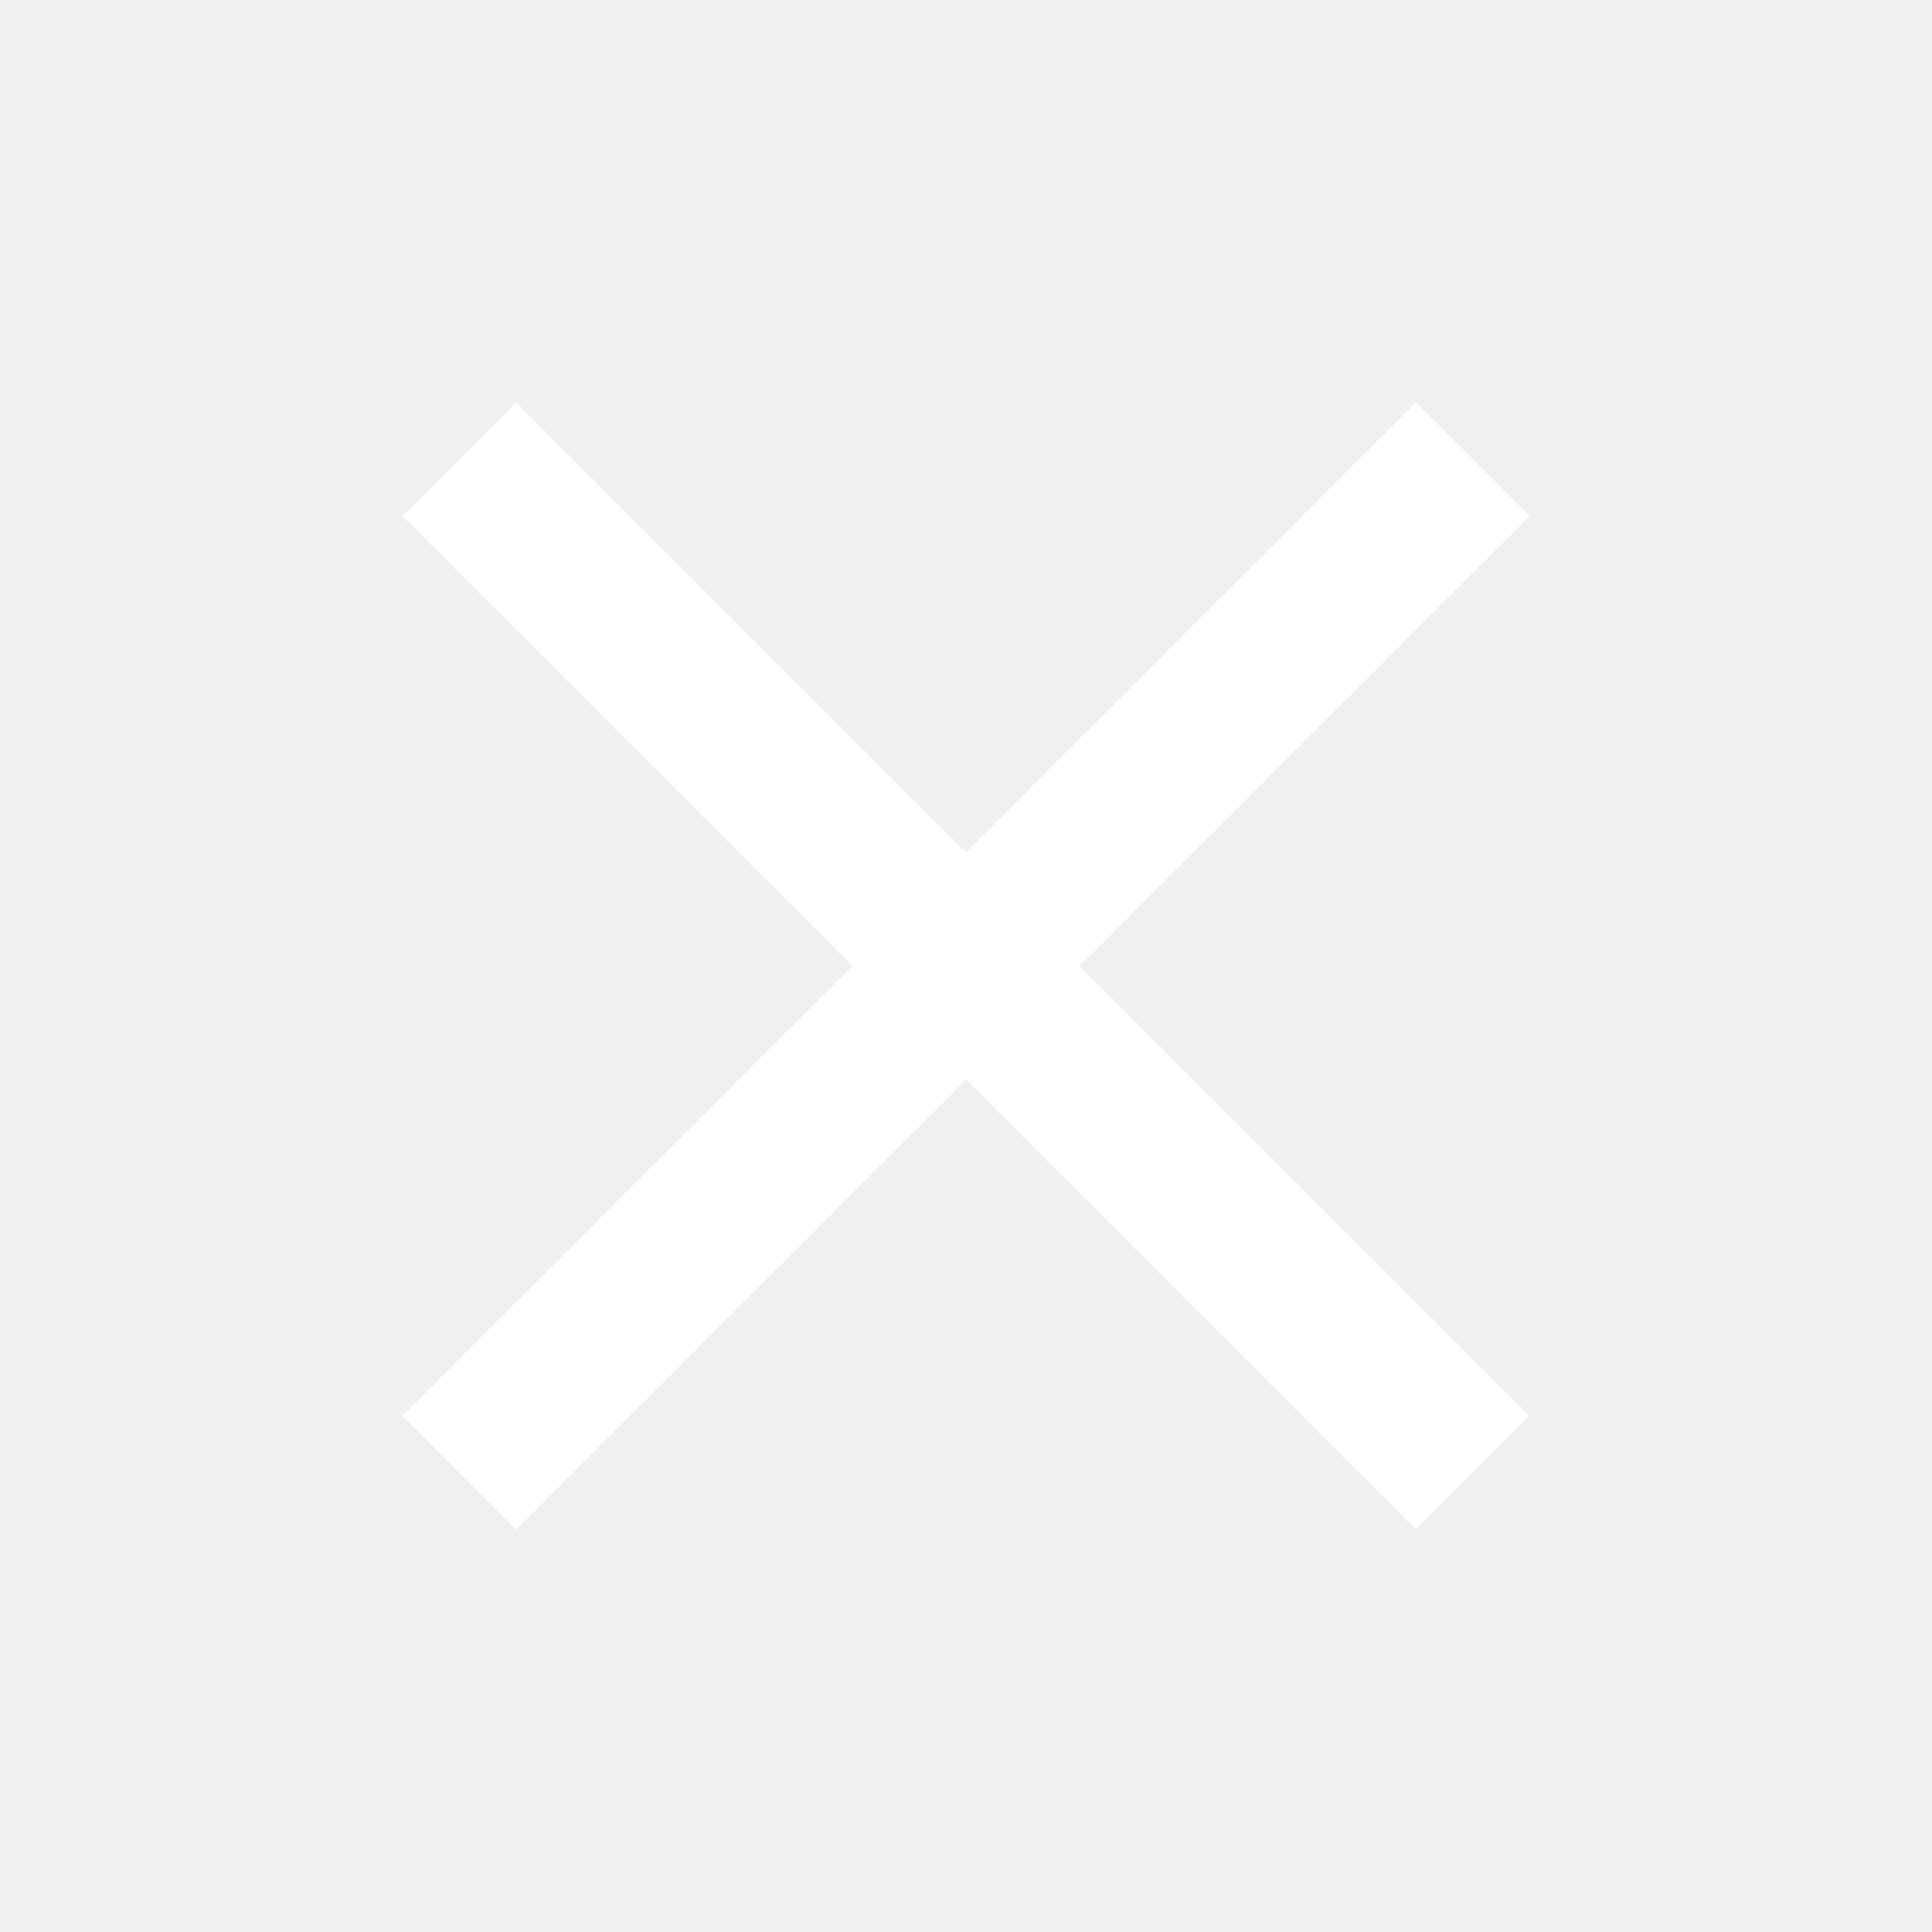
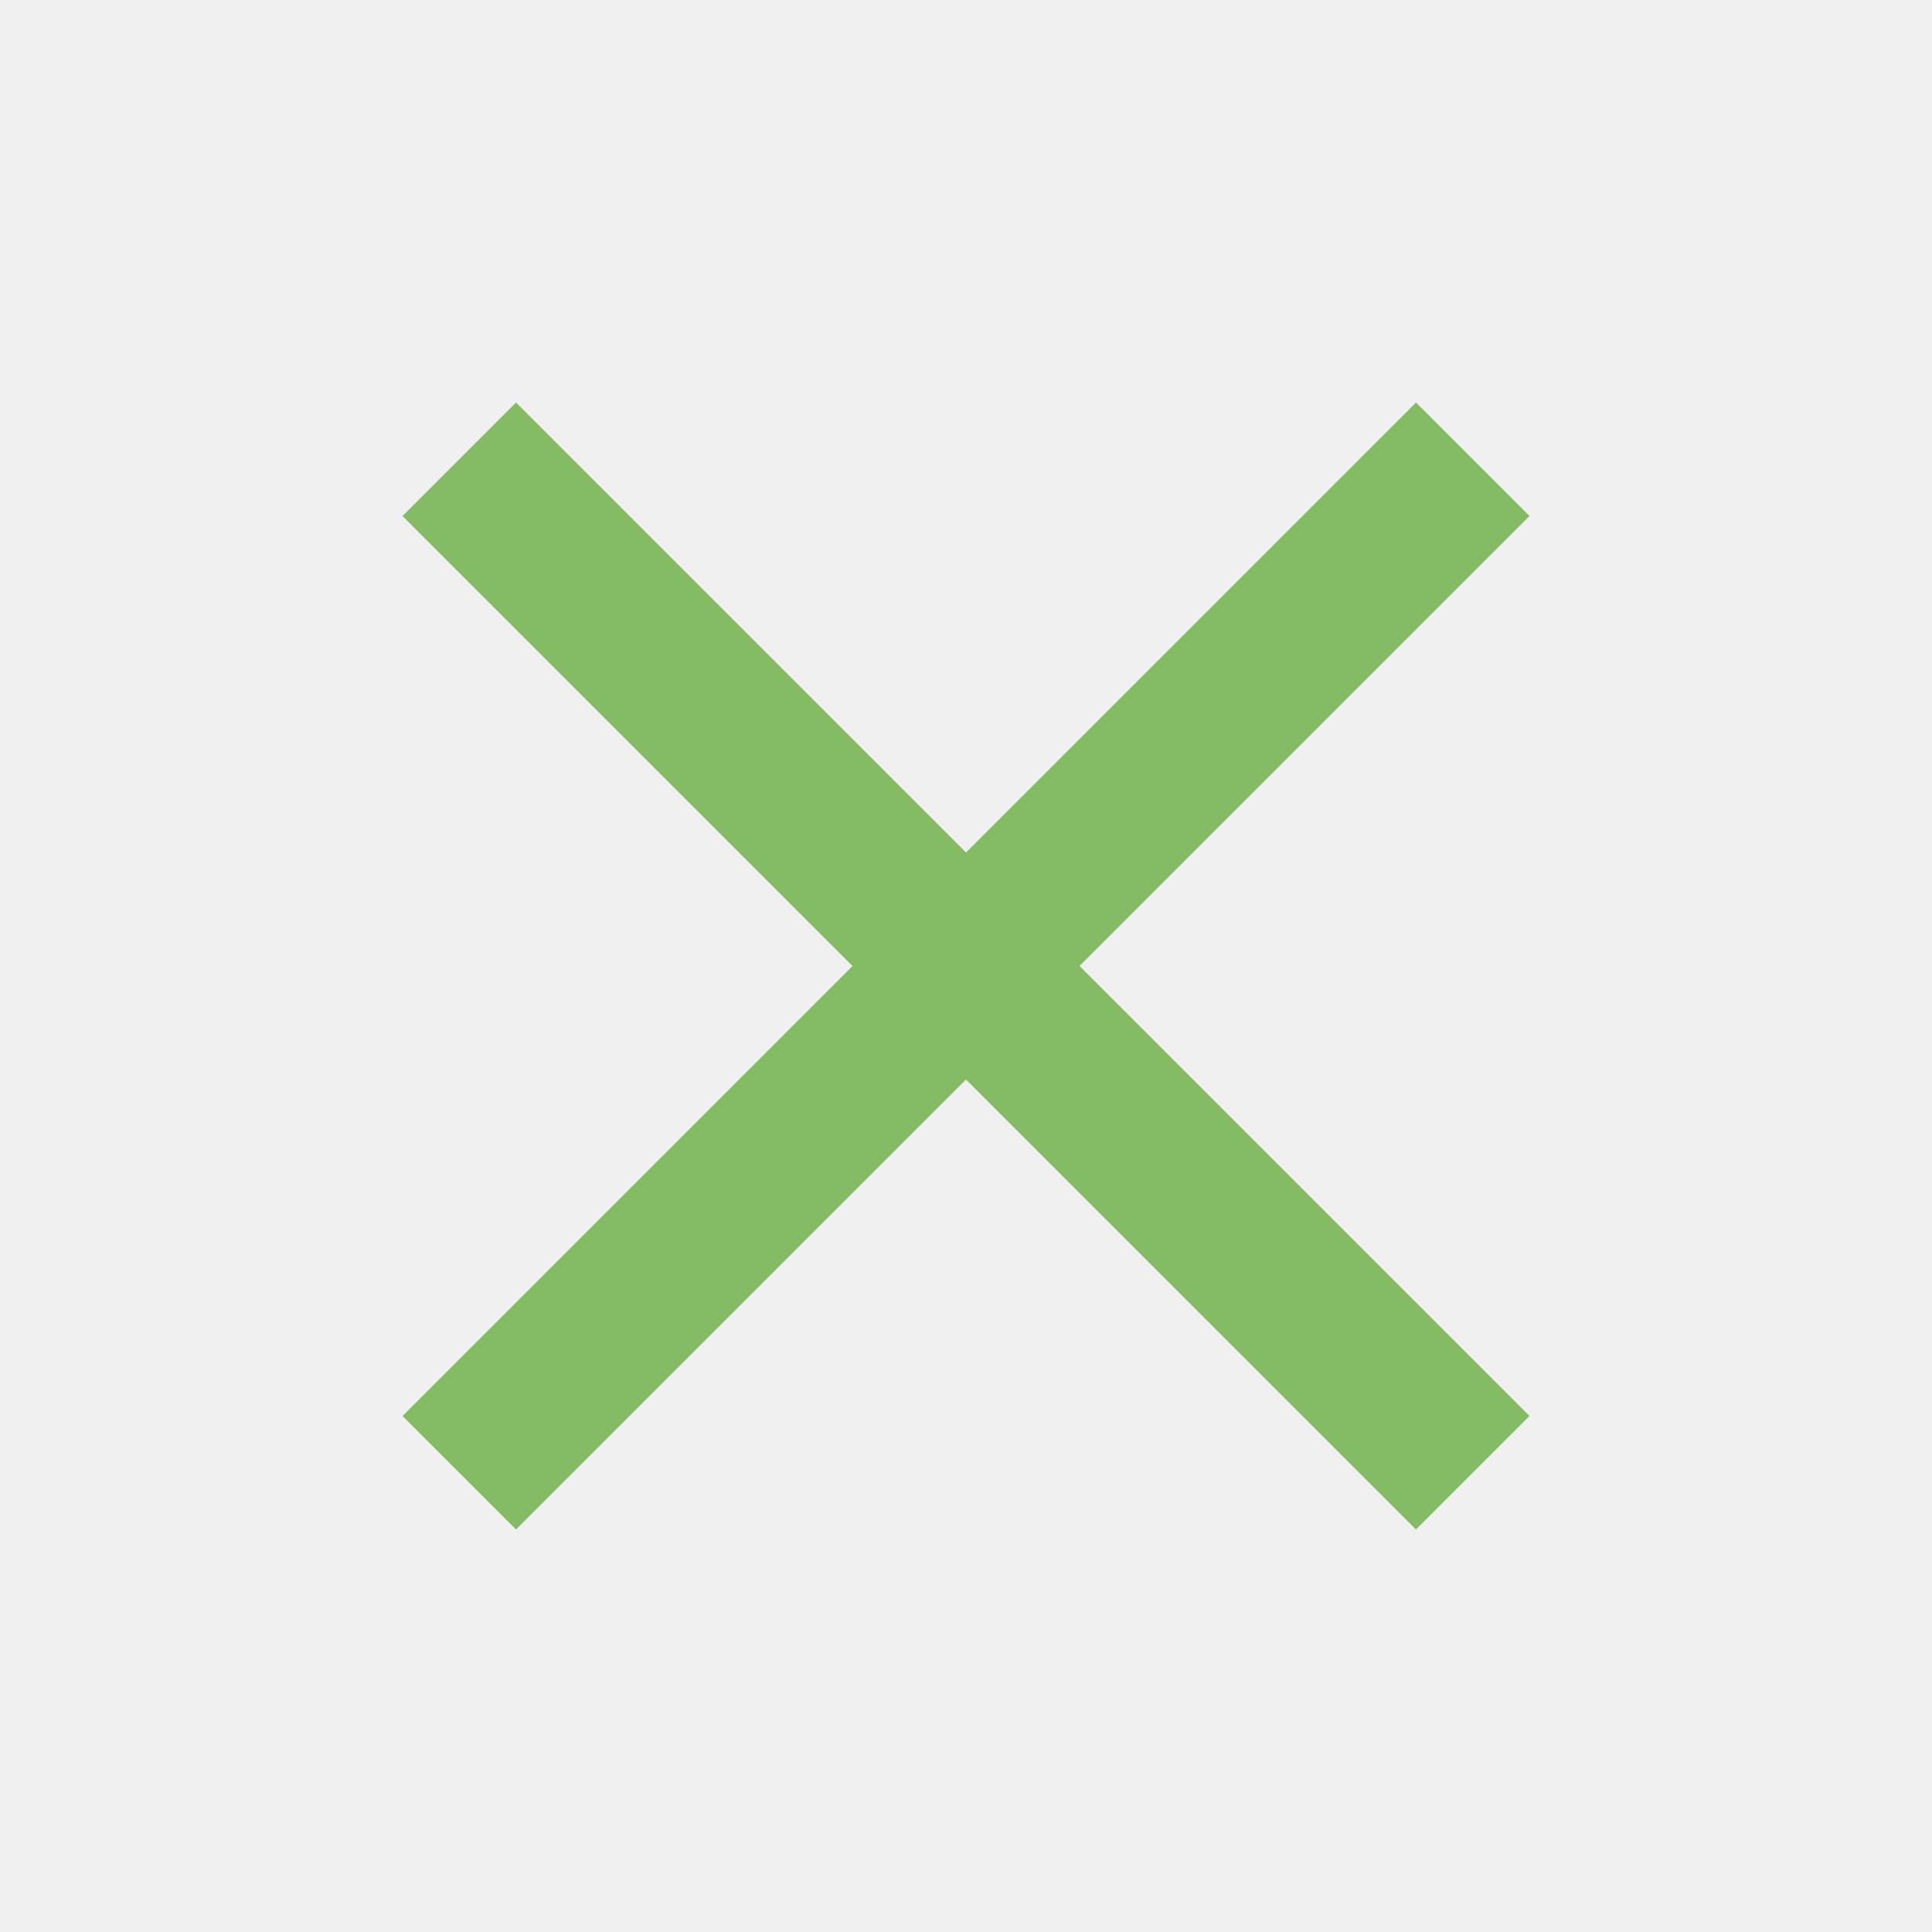
<svg xmlns="http://www.w3.org/2000/svg" viewBox="0 0 24 24">
-   <path fill="#ffffff" d="M19,6.41L17.59,5L12,10.59L6.41,5L5,6.41L10.59,12L5,17.59L6.41,19L12,13.41L17.59,19L19,17.59L13.41,12L19,6.41Z" />
+   <path fill="#85BB65" d="M19,6.41L17.59,5L12,10.59L6.41,5L5,6.41L10.59,12L5,17.59L6.41,19L12,13.41L17.59,19L19,17.59L13.41,12L19,6.41Z" />
</svg>
